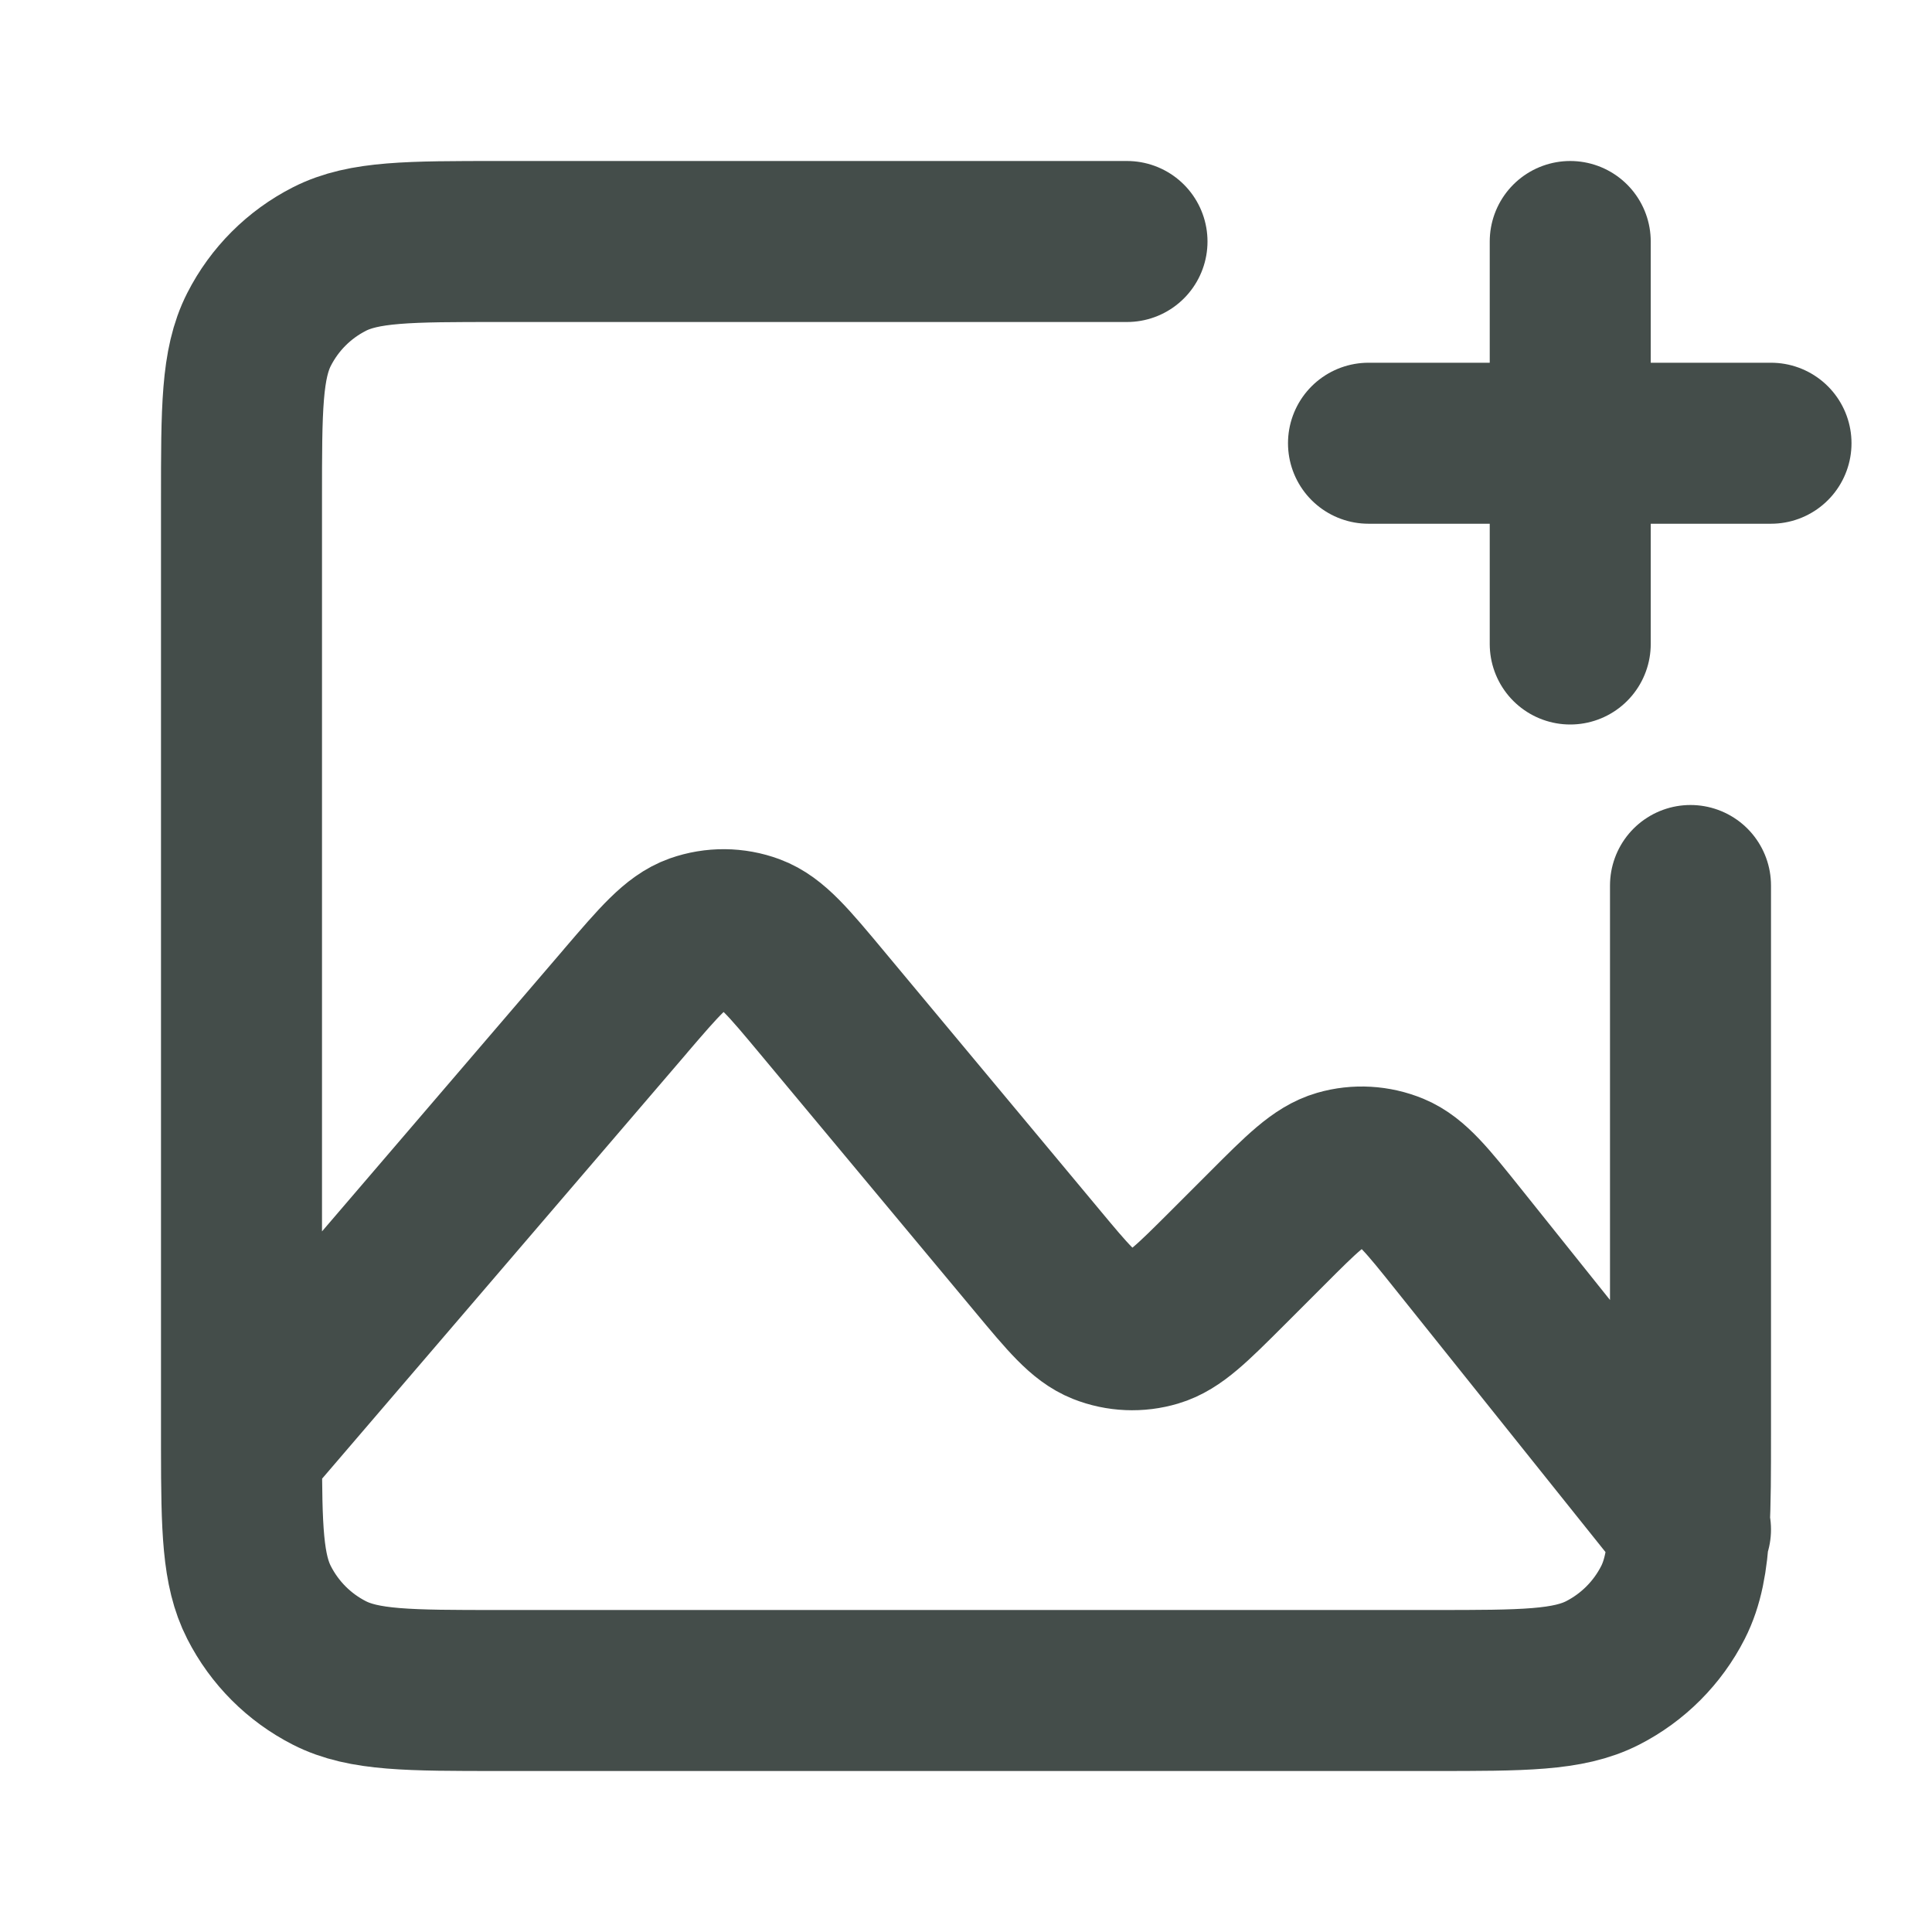
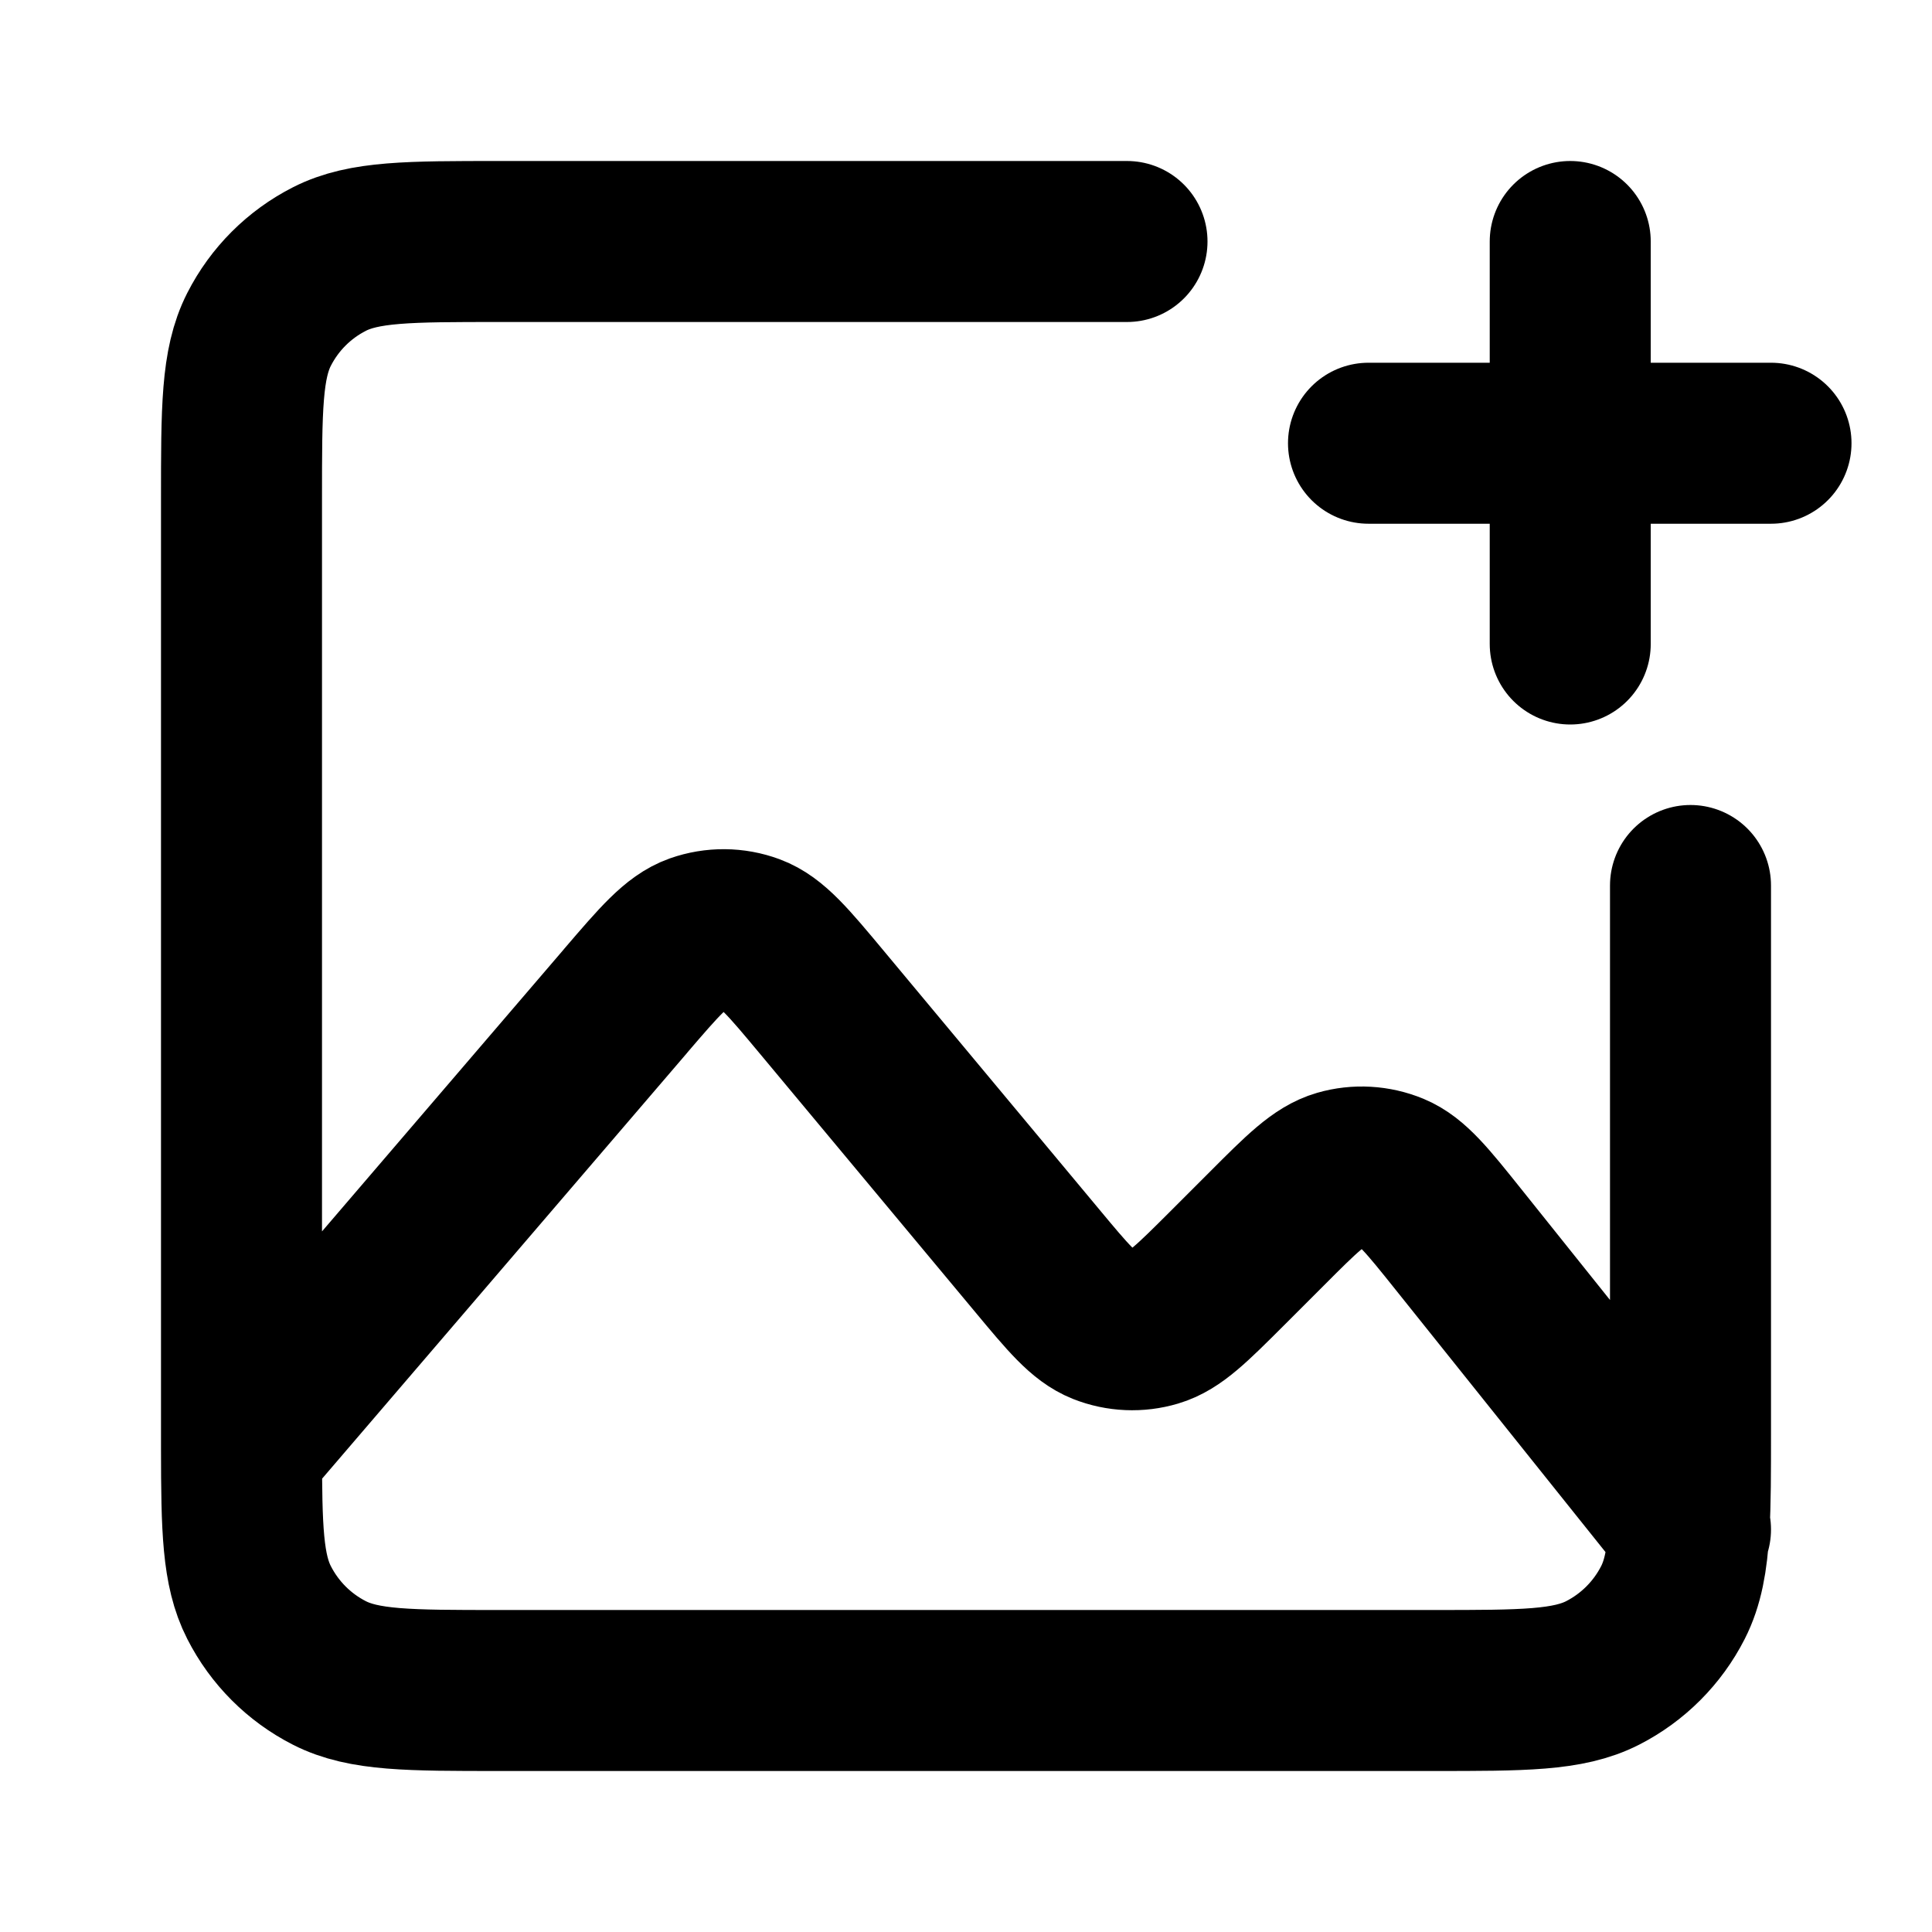
- <svg xmlns="http://www.w3.org/2000/svg" width="24" height="24" viewBox="0 0 24 24" fill="none">
-   <path d="M3 18C3 17.936 3 17.869 3 17.8V6.2C3 5.08 3 4.52 3.218 4.092C3.41 3.715 3.715 3.41 4.092 3.218C4.52 3 5.08 3 6.2 3H14M3 18C3.001 18.988 3.013 19.506 3.218 19.907C3.41 20.284 3.715 20.59 4.092 20.782C4.519 21 5.079 21 6.197 21H17.804C18.922 21 19.48 21 19.908 20.782C20.284 20.59 20.59 20.284 20.782 19.907C20.905 19.665 20.959 19.381 20.982 18.977M3 18L7.768 12.438L7.769 12.436C8.192 11.943 8.404 11.695 8.655 11.606C8.876 11.528 9.117 11.53 9.336 11.611C9.587 11.704 9.795 11.954 10.212 12.454L12.883 15.659C13.269 16.123 13.463 16.355 13.699 16.449C13.906 16.531 14.136 16.541 14.35 16.477C14.594 16.405 14.809 16.19 15.239 15.761L15.736 15.264C16.173 14.826 16.392 14.608 16.64 14.536C16.857 14.473 17.09 14.487 17.299 14.573C17.537 14.672 17.73 14.912 18.117 15.396L20.982 18.977M20.982 18.977C21 18.668 21 18.288 21 17.803V11M20.982 18.977L21 19" stroke="#444D4A" stroke-width="2" stroke-linecap="round" stroke-linejoin="round" />
-   <path d="M19.506 3L19.506 8" stroke="#444D4A" stroke-width="2" stroke-linecap="round" />
-   <path d="M22 5.506L17 5.506" stroke="#444D4A" stroke-width="2" stroke-linecap="round" />
+ <svg xmlns="http://www.w3.org/2000/svg" viewBox="0 0 24 24" fill="none">
+   <path d="M3 18C3 17.936 3 17.869 3 17.8V6.2C3 5.08 3 4.52 3.218 4.092C3.41 3.715 3.715 3.41 4.092 3.218C4.52 3 5.08 3 6.2 3H14M3 18C3.001 18.988 3.013 19.506 3.218 19.907C3.41 20.284 3.715 20.59 4.092 20.782C4.519 21 5.079 21 6.197 21H17.804C18.922 21 19.48 21 19.908 20.782C20.284 20.59 20.59 20.284 20.782 19.907C20.905 19.665 20.959 19.381 20.982 18.977M3 18L7.768 12.438L7.769 12.436C8.192 11.943 8.404 11.695 8.655 11.606C8.876 11.528 9.117 11.53 9.336 11.611C9.587 11.704 9.795 11.954 10.212 12.454L12.883 15.659C13.269 16.123 13.463 16.355 13.699 16.449C13.906 16.531 14.136 16.541 14.35 16.477C14.594 16.405 14.809 16.19 15.239 15.761L15.736 15.264C16.173 14.826 16.392 14.608 16.64 14.536C16.857 14.473 17.09 14.487 17.299 14.573C17.537 14.672 17.73 14.912 18.117 15.396L20.982 18.977M20.982 18.977C21 18.668 21 18.288 21 17.803V11M20.982 18.977L21 19" stroke="currentColor" stroke-width="2" stroke-linecap="round" stroke-linejoin="round" />
+   <path d="M19.506 3L19.506 8" stroke="currentColor" stroke-width="2" stroke-linecap="round" />
+   <path d="M22 5.506L17 5.506" stroke="currentColor" stroke-width="2" stroke-linecap="round" />
</svg>
